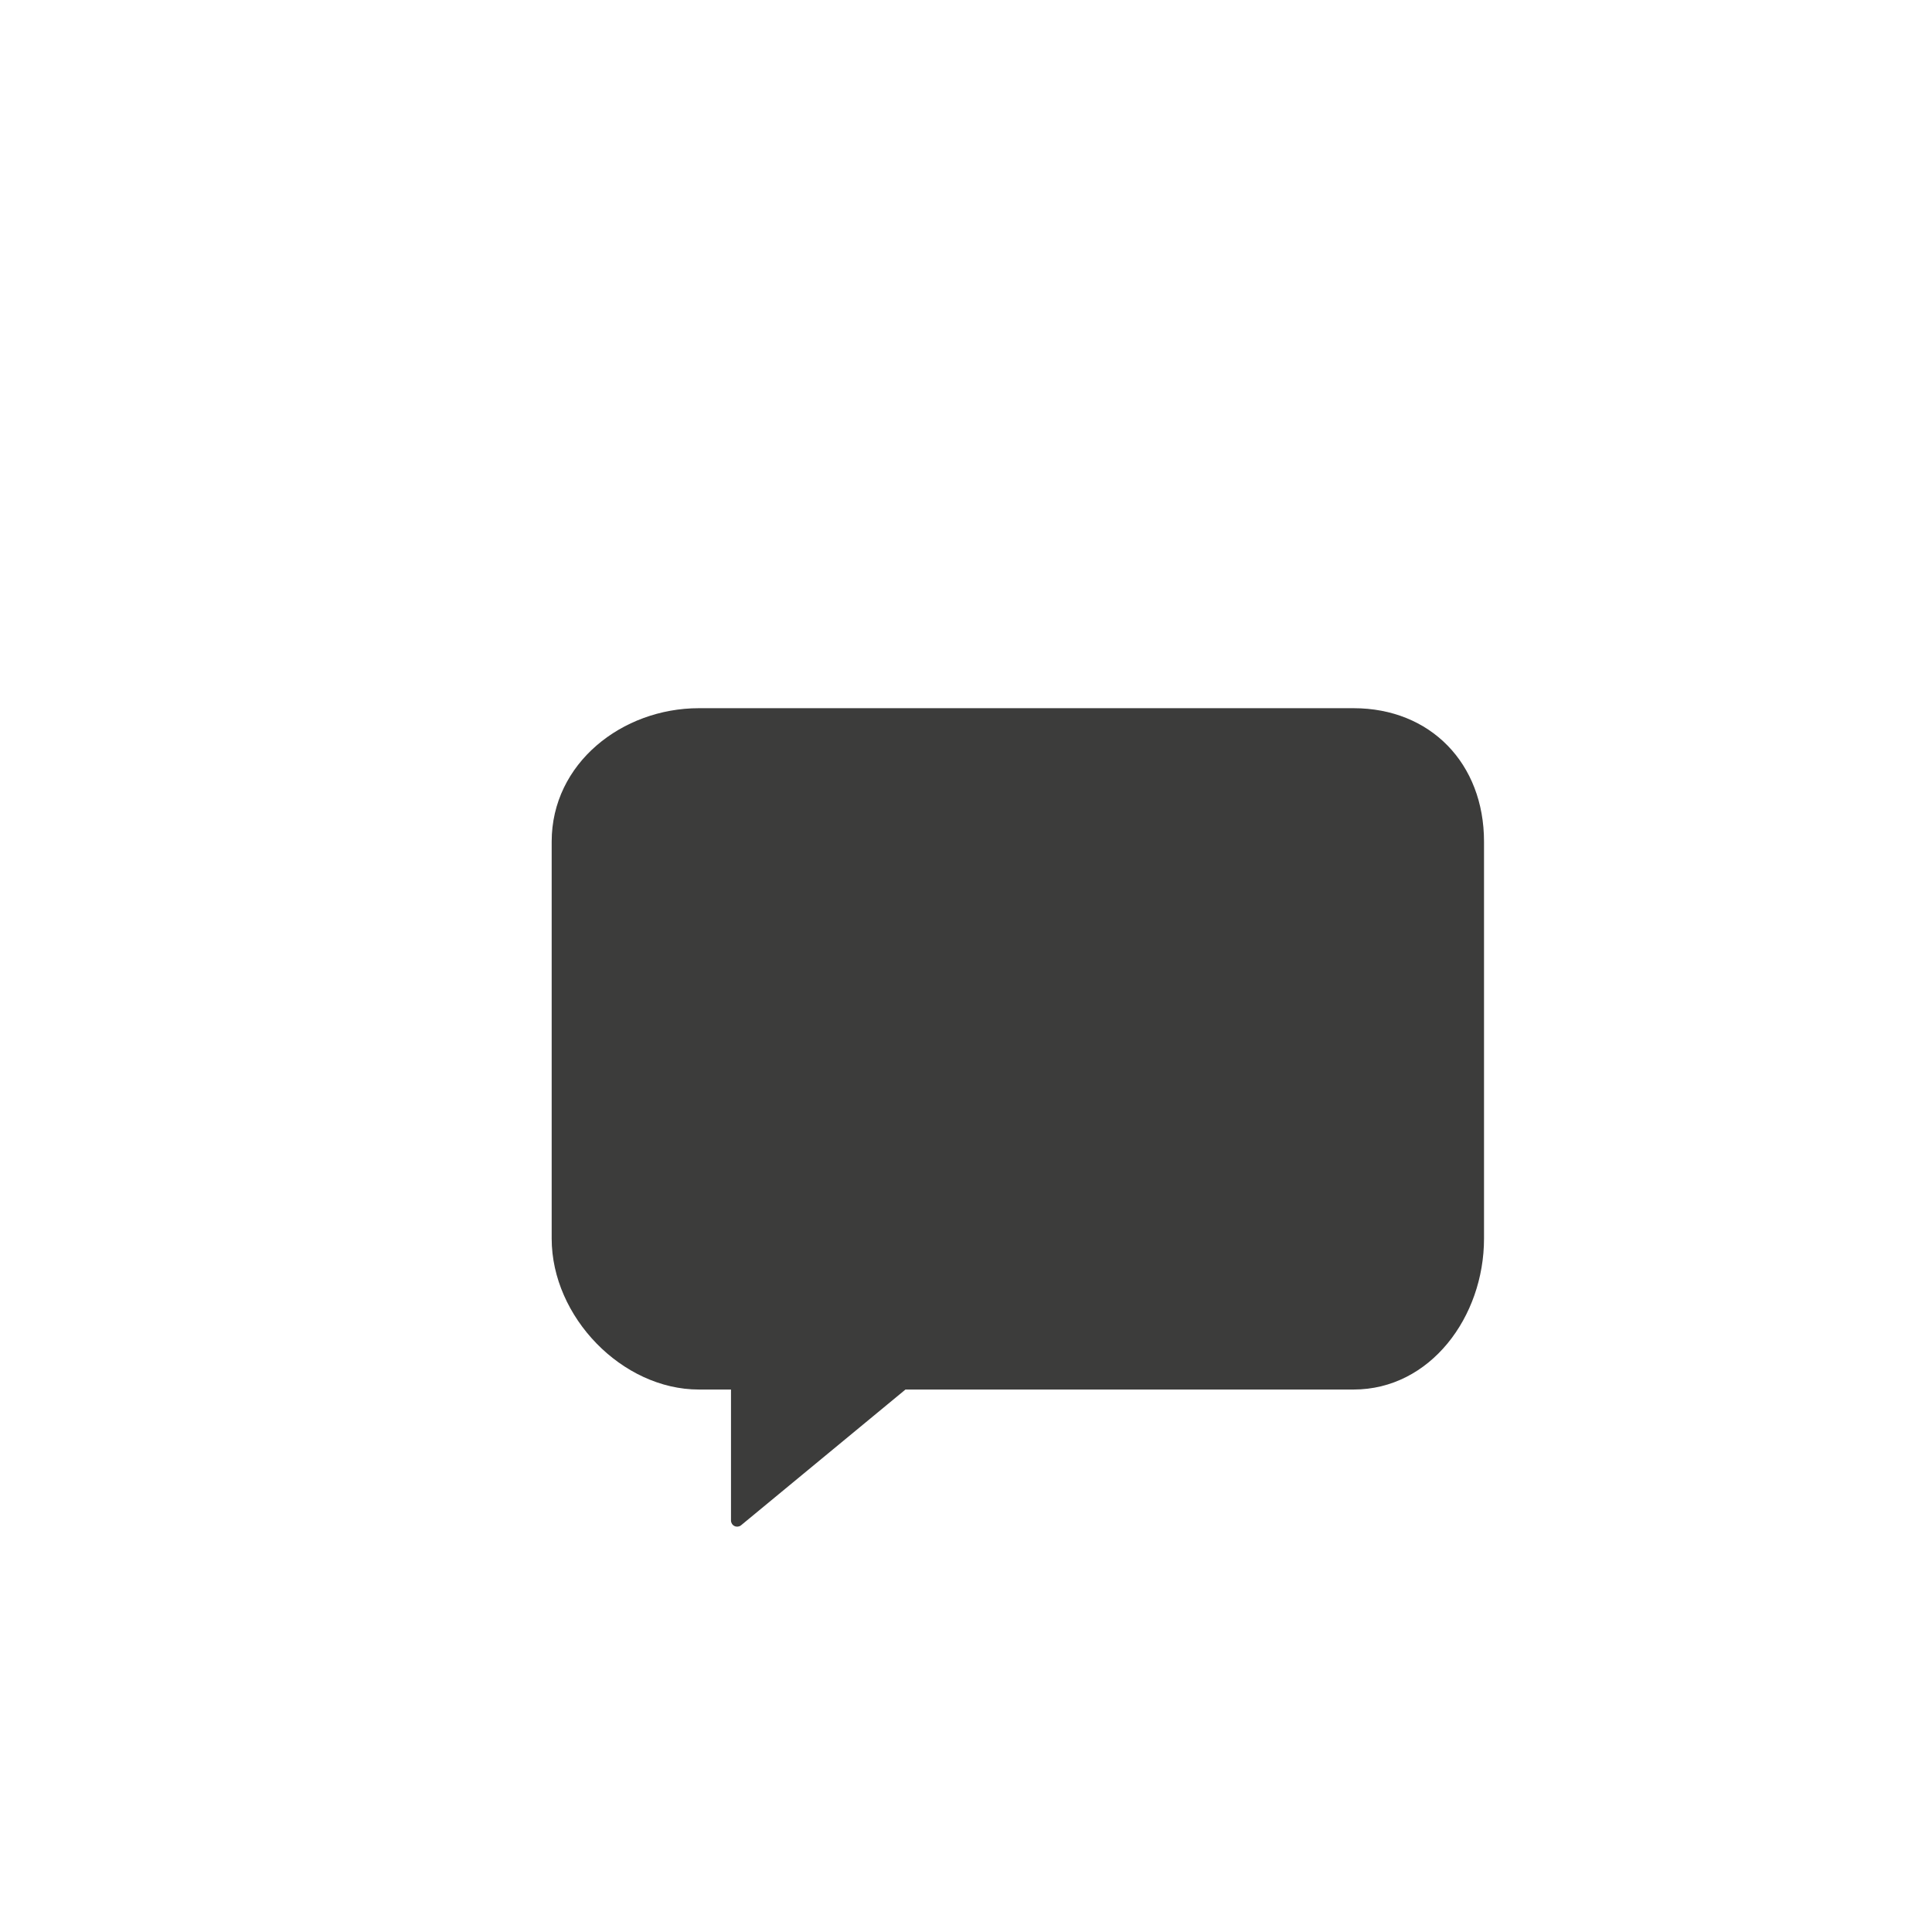
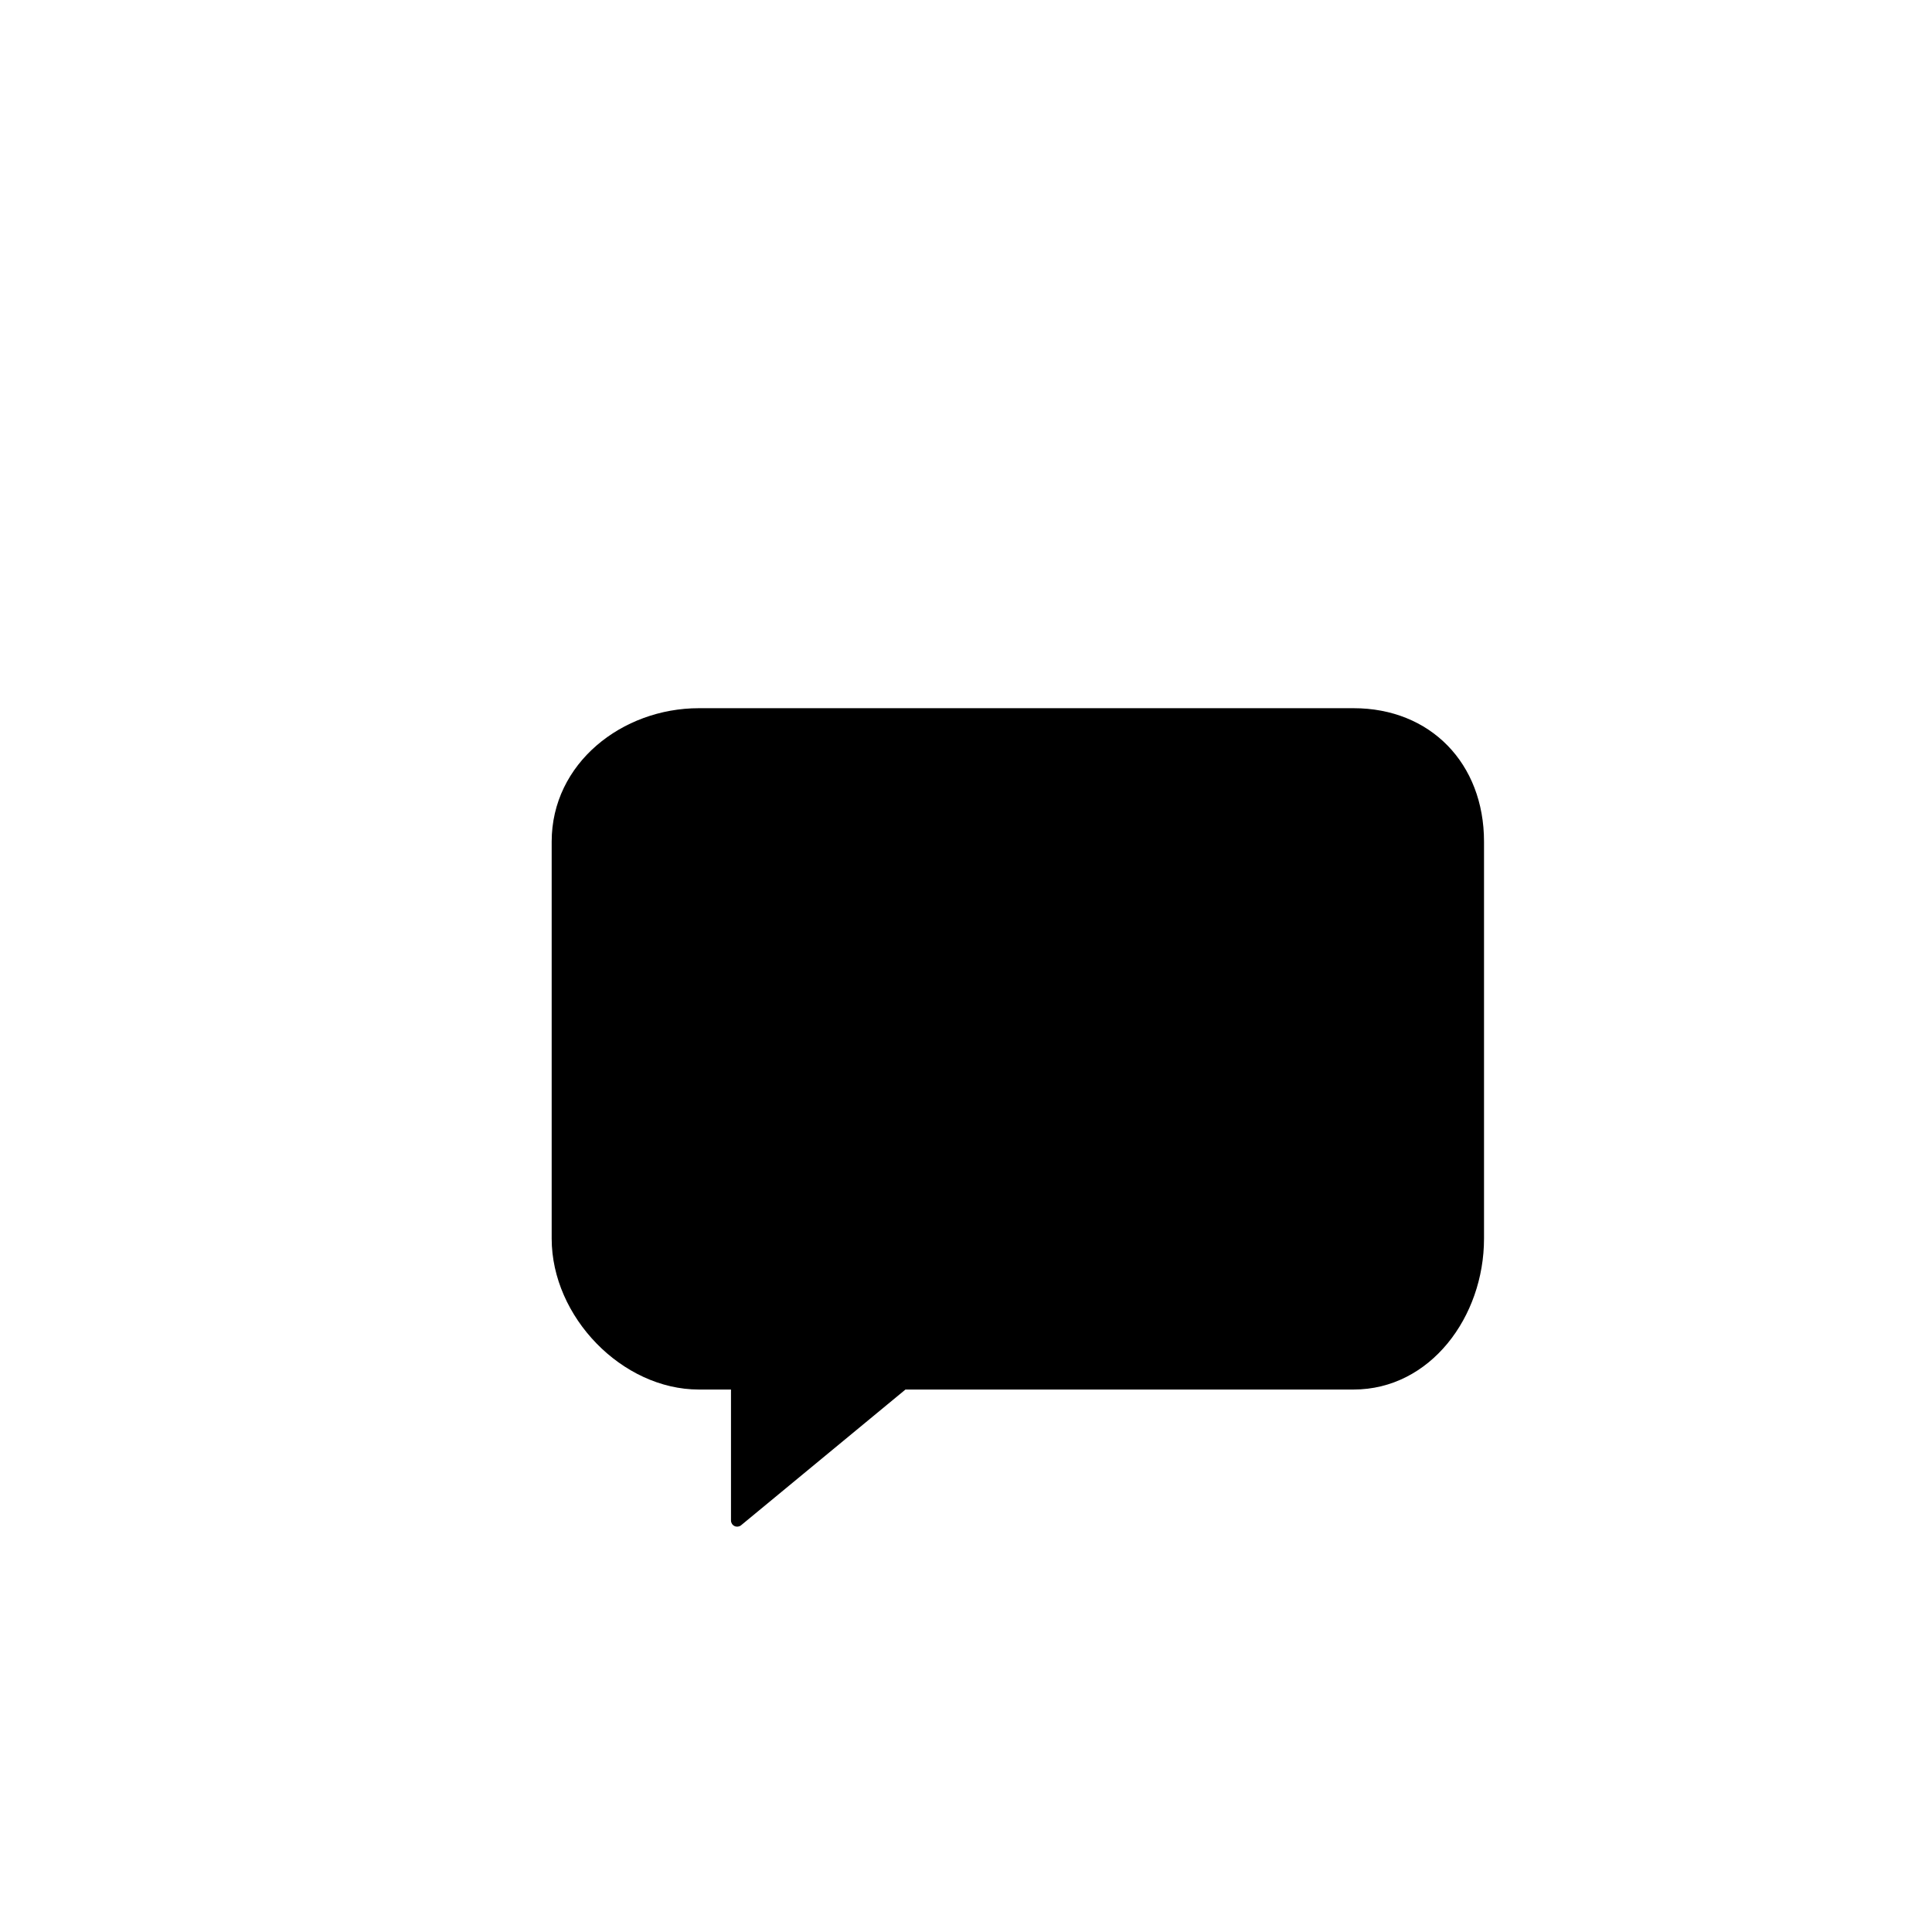
<svg xmlns="http://www.w3.org/2000/svg" viewBox="0 0 128 128">
-   <defs>
-     <style>.cls-1{fill:#3c3c3b;}</style>
-   </defs>
-   <g id="glyph_chart">
-     <path class="cls-1" d="M89.68,46.92H46.3c-5.08,0-9.75,3.65-9.75,8.84v26.3c0,5.19,4.67,10,9.75,10h2.13v8.69a.41.41,0,0,0,.66.31l10.9-9H89.68c5.08,0,8.64-4.82,8.64-10V55.76C98.32,50.57,94.76,46.92,89.68,46.92Z" />
+   <g>
+     <path d="M89.68,46.92H46.3c-5.08,0-9.75,3.65-9.75,8.84v26.3c0,5.19,4.67,10,9.75,10h2.13v8.69a.41.41,0,0,0,.66.31l10.9-9H89.68c5.08,0,8.64-4.82,8.64-10V55.76C98.32,50.57,94.76,46.92,89.68,46.92Z" />
  </g>
</svg>
